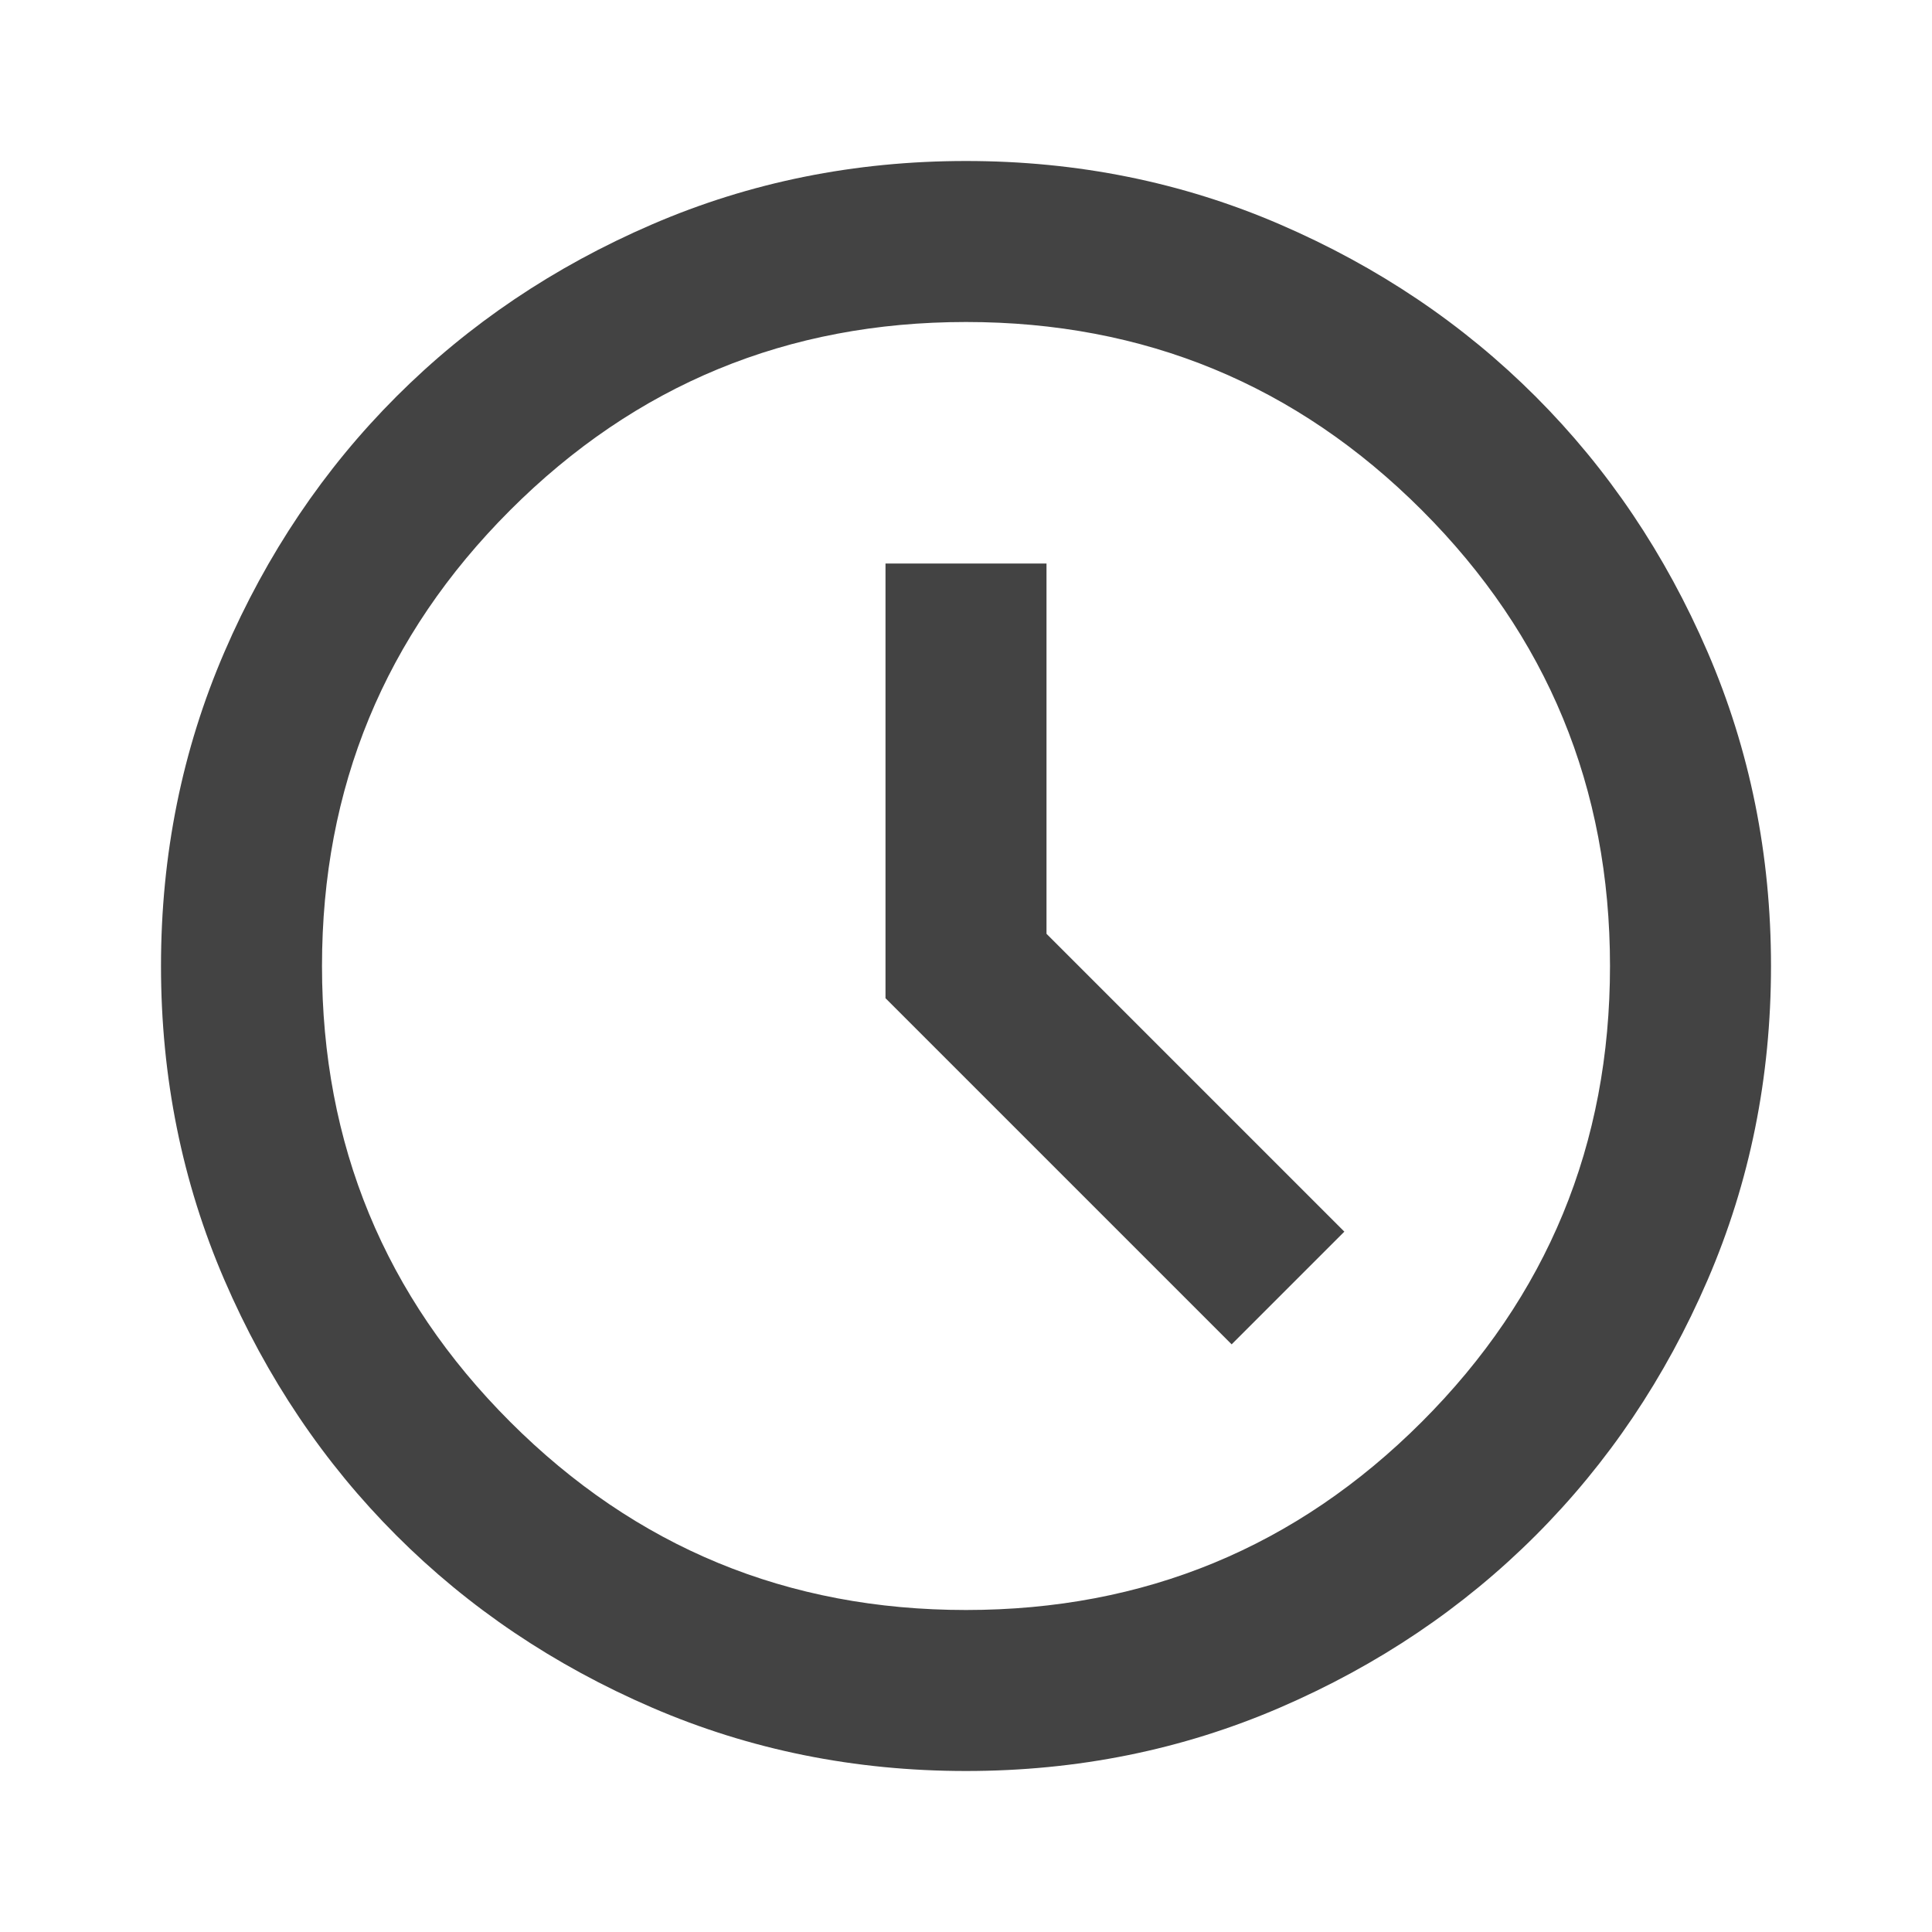
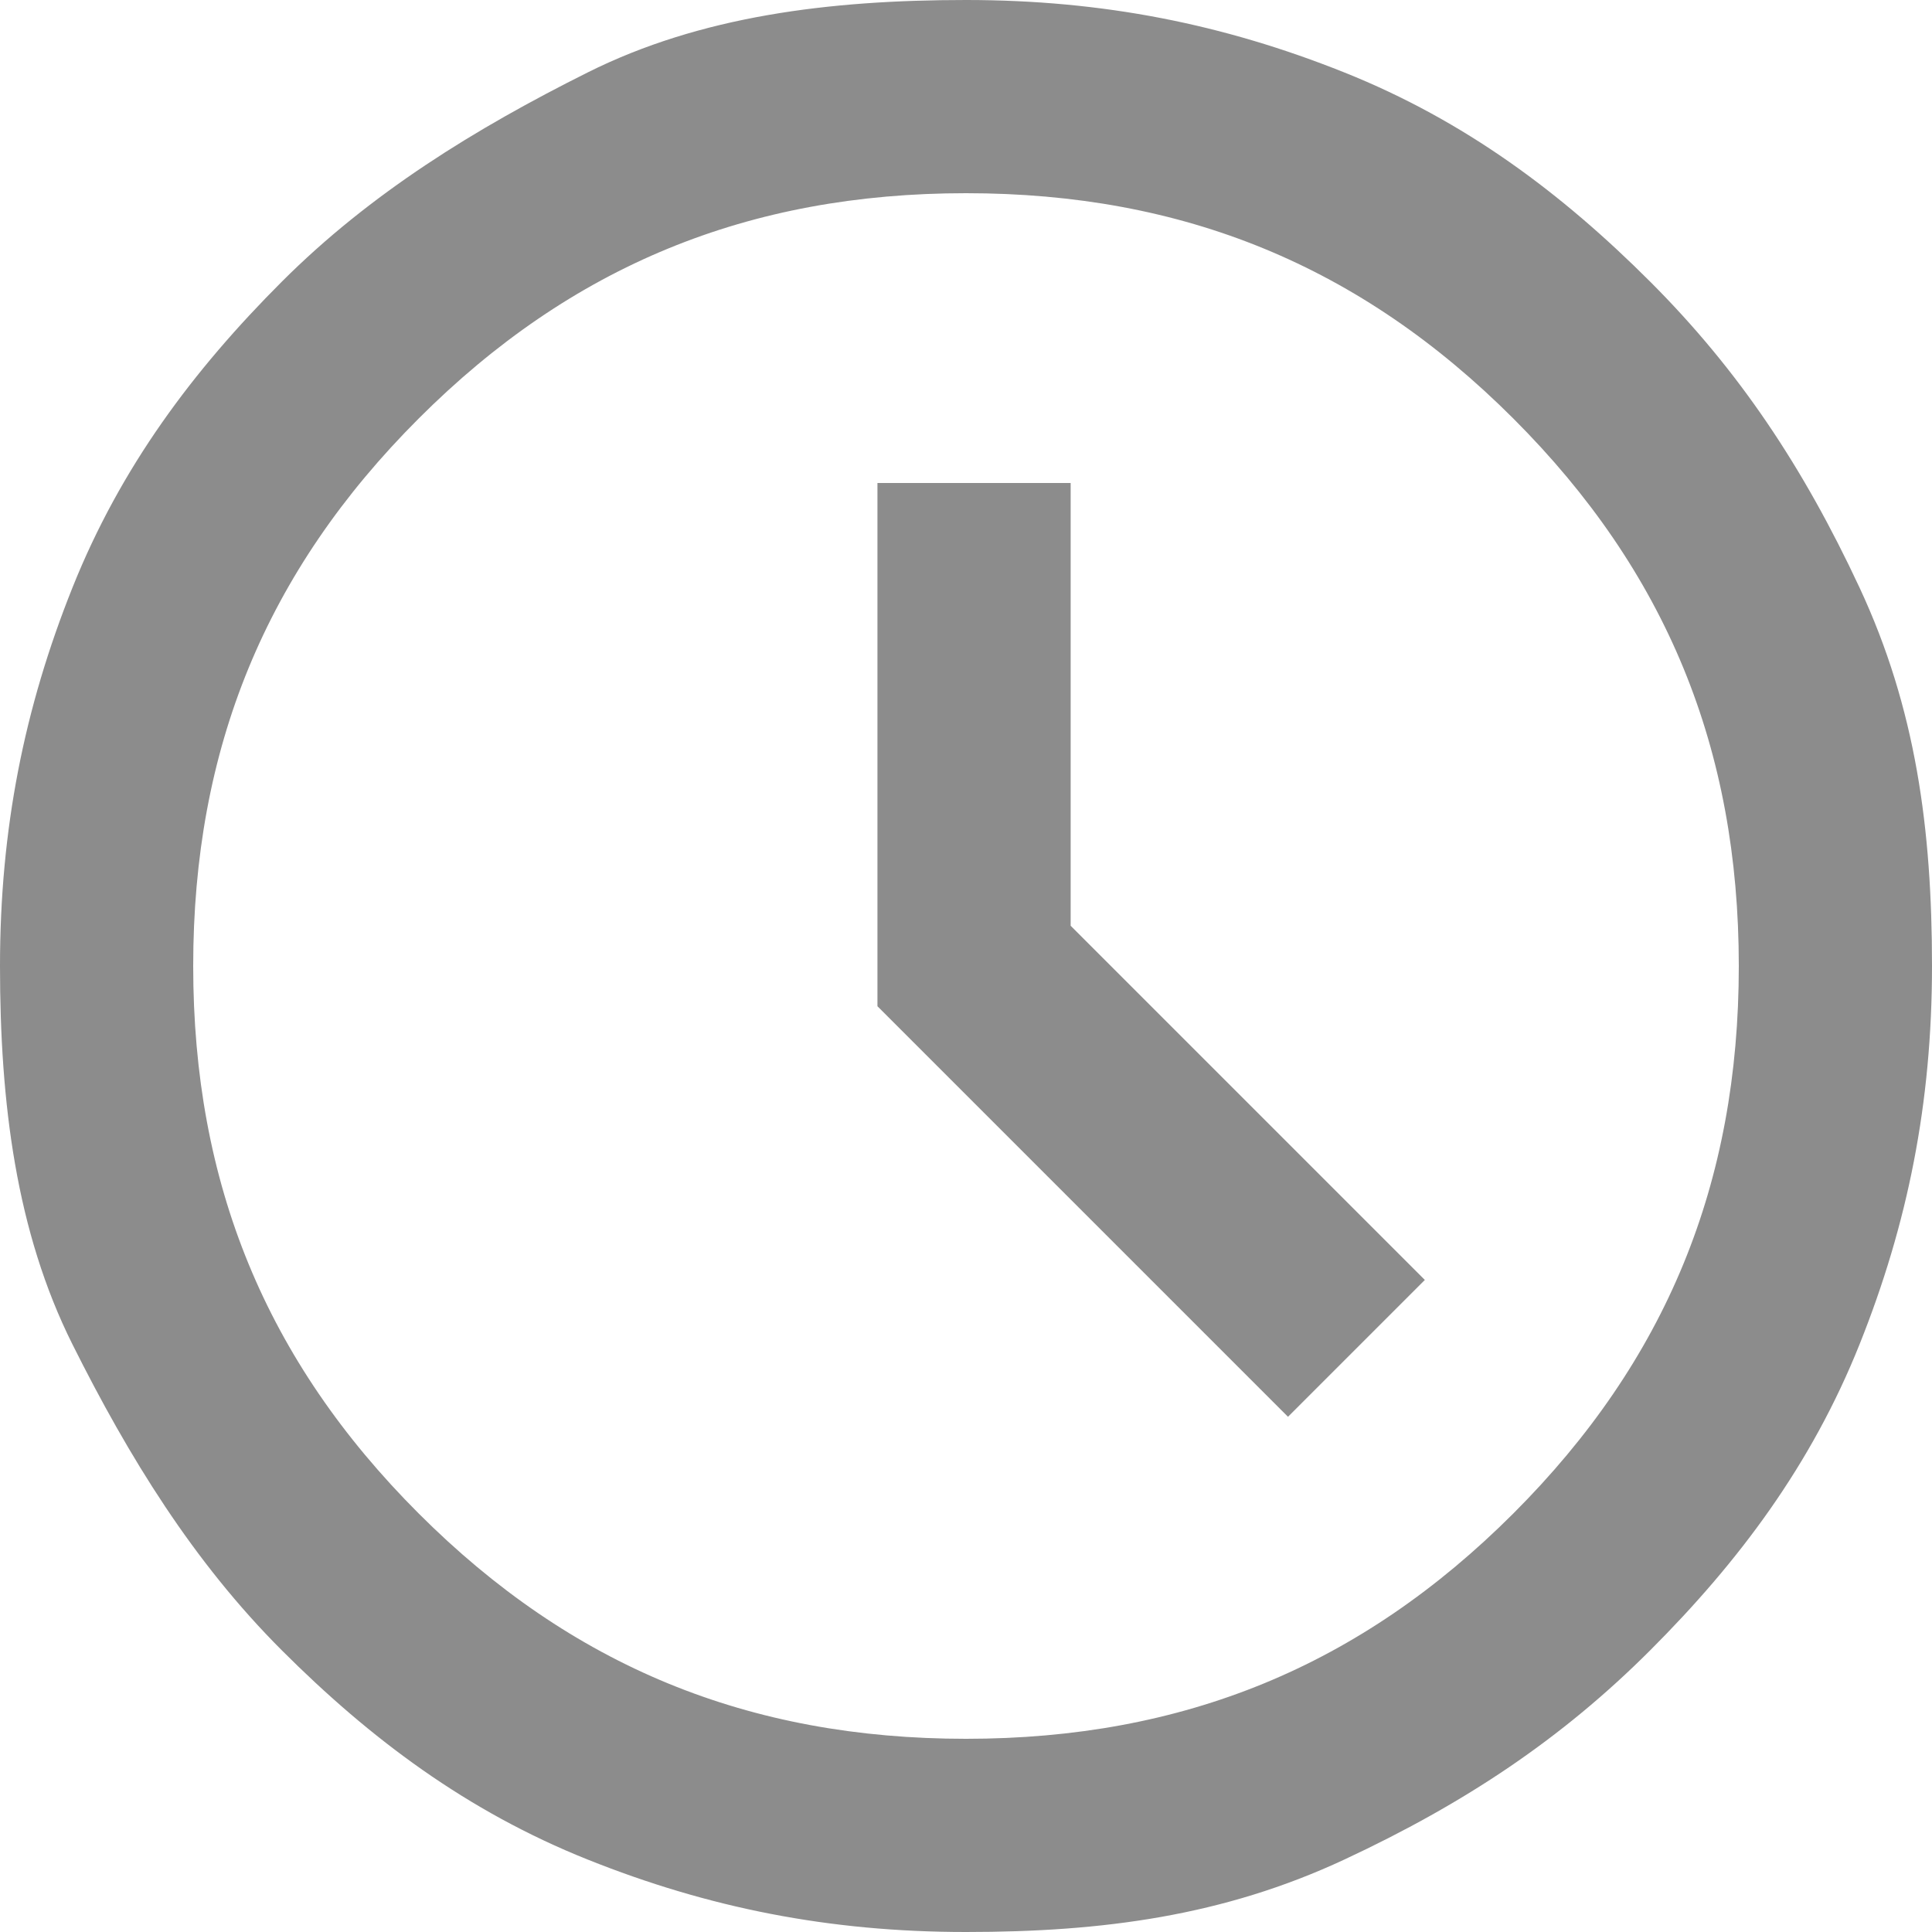
- <svg xmlns="http://www.w3.org/2000/svg" height="24px" viewBox="0 -960 960 960" width="24px" fill="#434343">
-   <path d="m612-292 56-56-148-148v-184h-80v216l172 172ZM480-80q-83 0-156-31.5T197-197q-54-54-85.5-127T80-480q0-83 31.5-156T197-763q54-54 127-85.5T480-880q83 0 156 31.5T763-763q54 54 85.5 127T880-480q0 83-31.5 156T763-197q-54 54-127 85.5T480-80Zm0-400Zm0 320q133 0 226.5-93.5T800-480q0-133-93.5-226.5T480-800q-133 0-226.5 93.5T160-480q0 133 93.5 226.5T480-160Z" />
+ <svg xmlns="http://www.w3.org/2000/svg" id="Layer_1" version="1.1" viewBox="0 0 24 24">
+   <defs>
+     <style>
+       .st0 {
+         fill: #8c8c8c;
+       }
+     </style>
+   </defs>
+   <path class="st0" d="M16,17.6l1.7-1.7-4.4-4.4v-5.5h-2.4v6.5l5.2,5.2ZM12,24c-1.7,0-3.2-.3-4.7-.9s-2.7-1.5-3.8-2.6-1.9-2.4-2.6-3.8S0,13.7,0,12s.3-3.2.9-4.7,1.5-2.7,2.6-3.8,2.4-1.9,3.8-2.6,3-.9,4.7-.9,3.2.3,4.7.9,2.7,1.5,3.8,2.6,1.9,2.3,2.6,3.8.9,3,.9,4.7-.3,3.2-.9,4.7-1.5,2.7-2.6,3.8-2.3,1.9-3.8,2.6-3,.9-4.7.9ZM12,21.6c2.7,0,4.9-.9,6.8-2.8,1.9-1.9,2.8-4.1,2.8-6.8s-.9-4.9-2.8-6.8-4.1-2.8-6.8-2.8-4.9.9-6.8,2.8c-1.9,1.9-2.8,4.1-2.8,6.8s.9,4.9,2.8,6.8c1.9,1.9,4.1,2.8,6.8,2.8Z" />
</svg>
